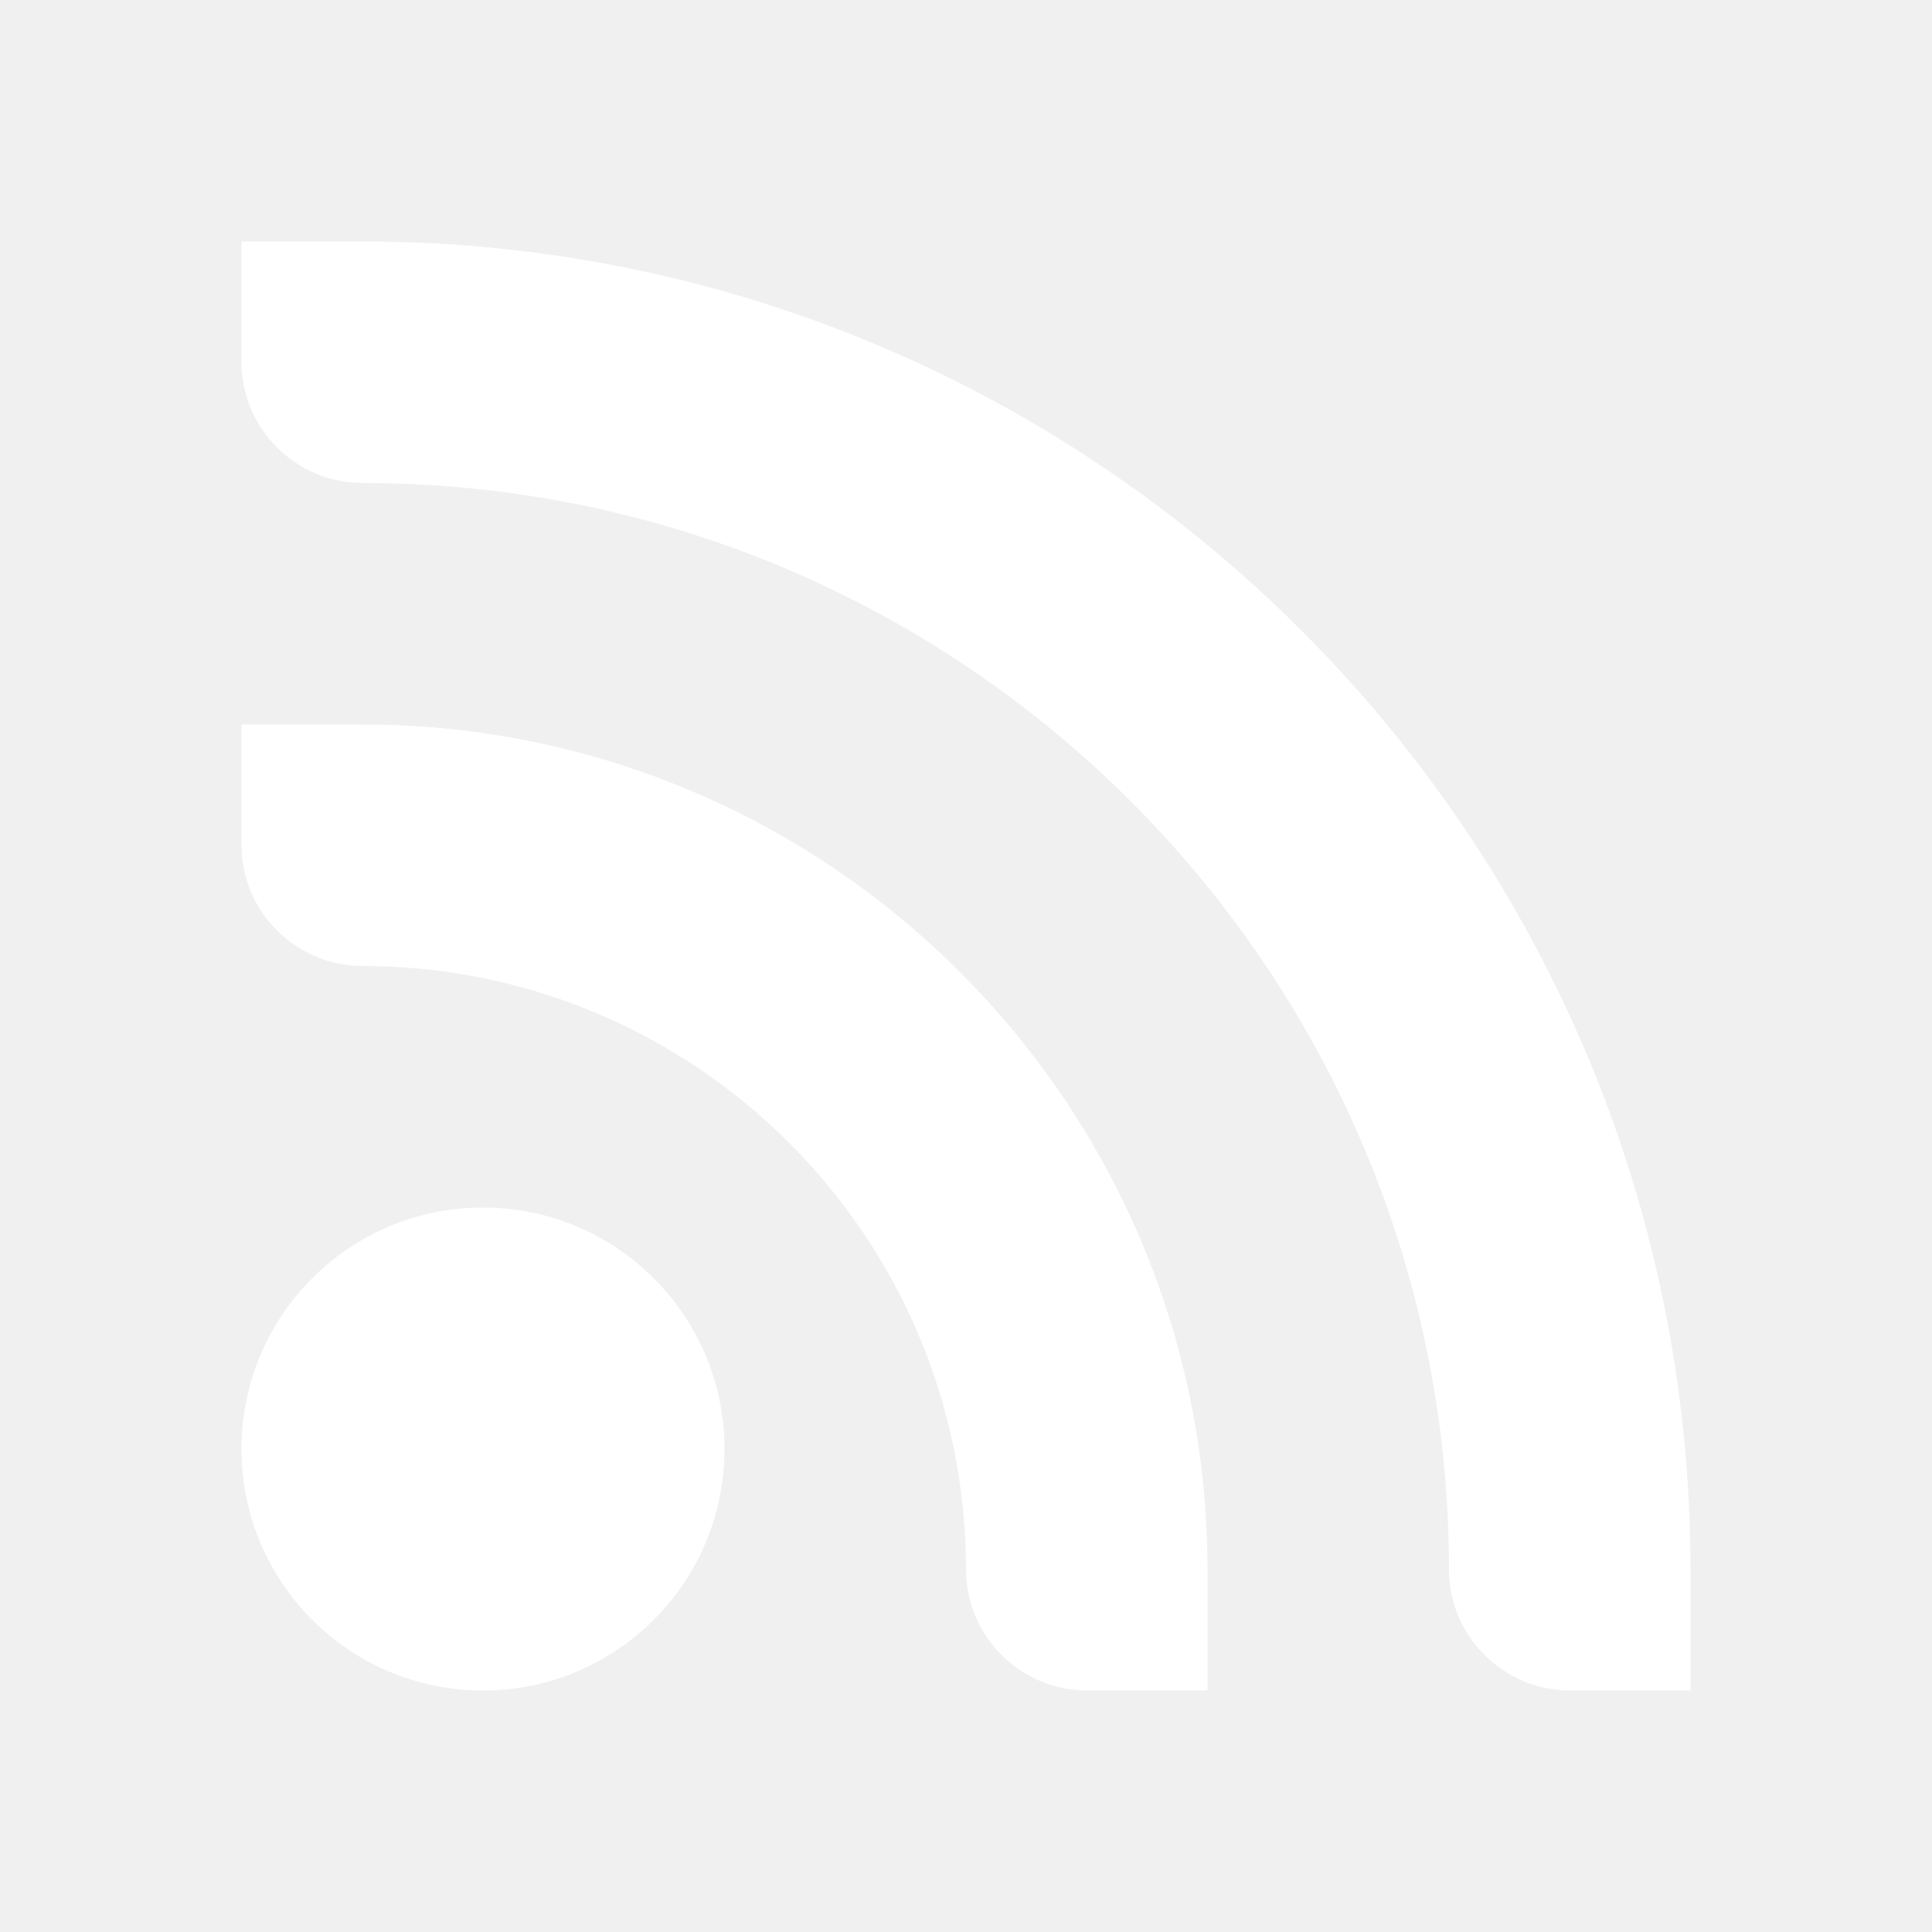
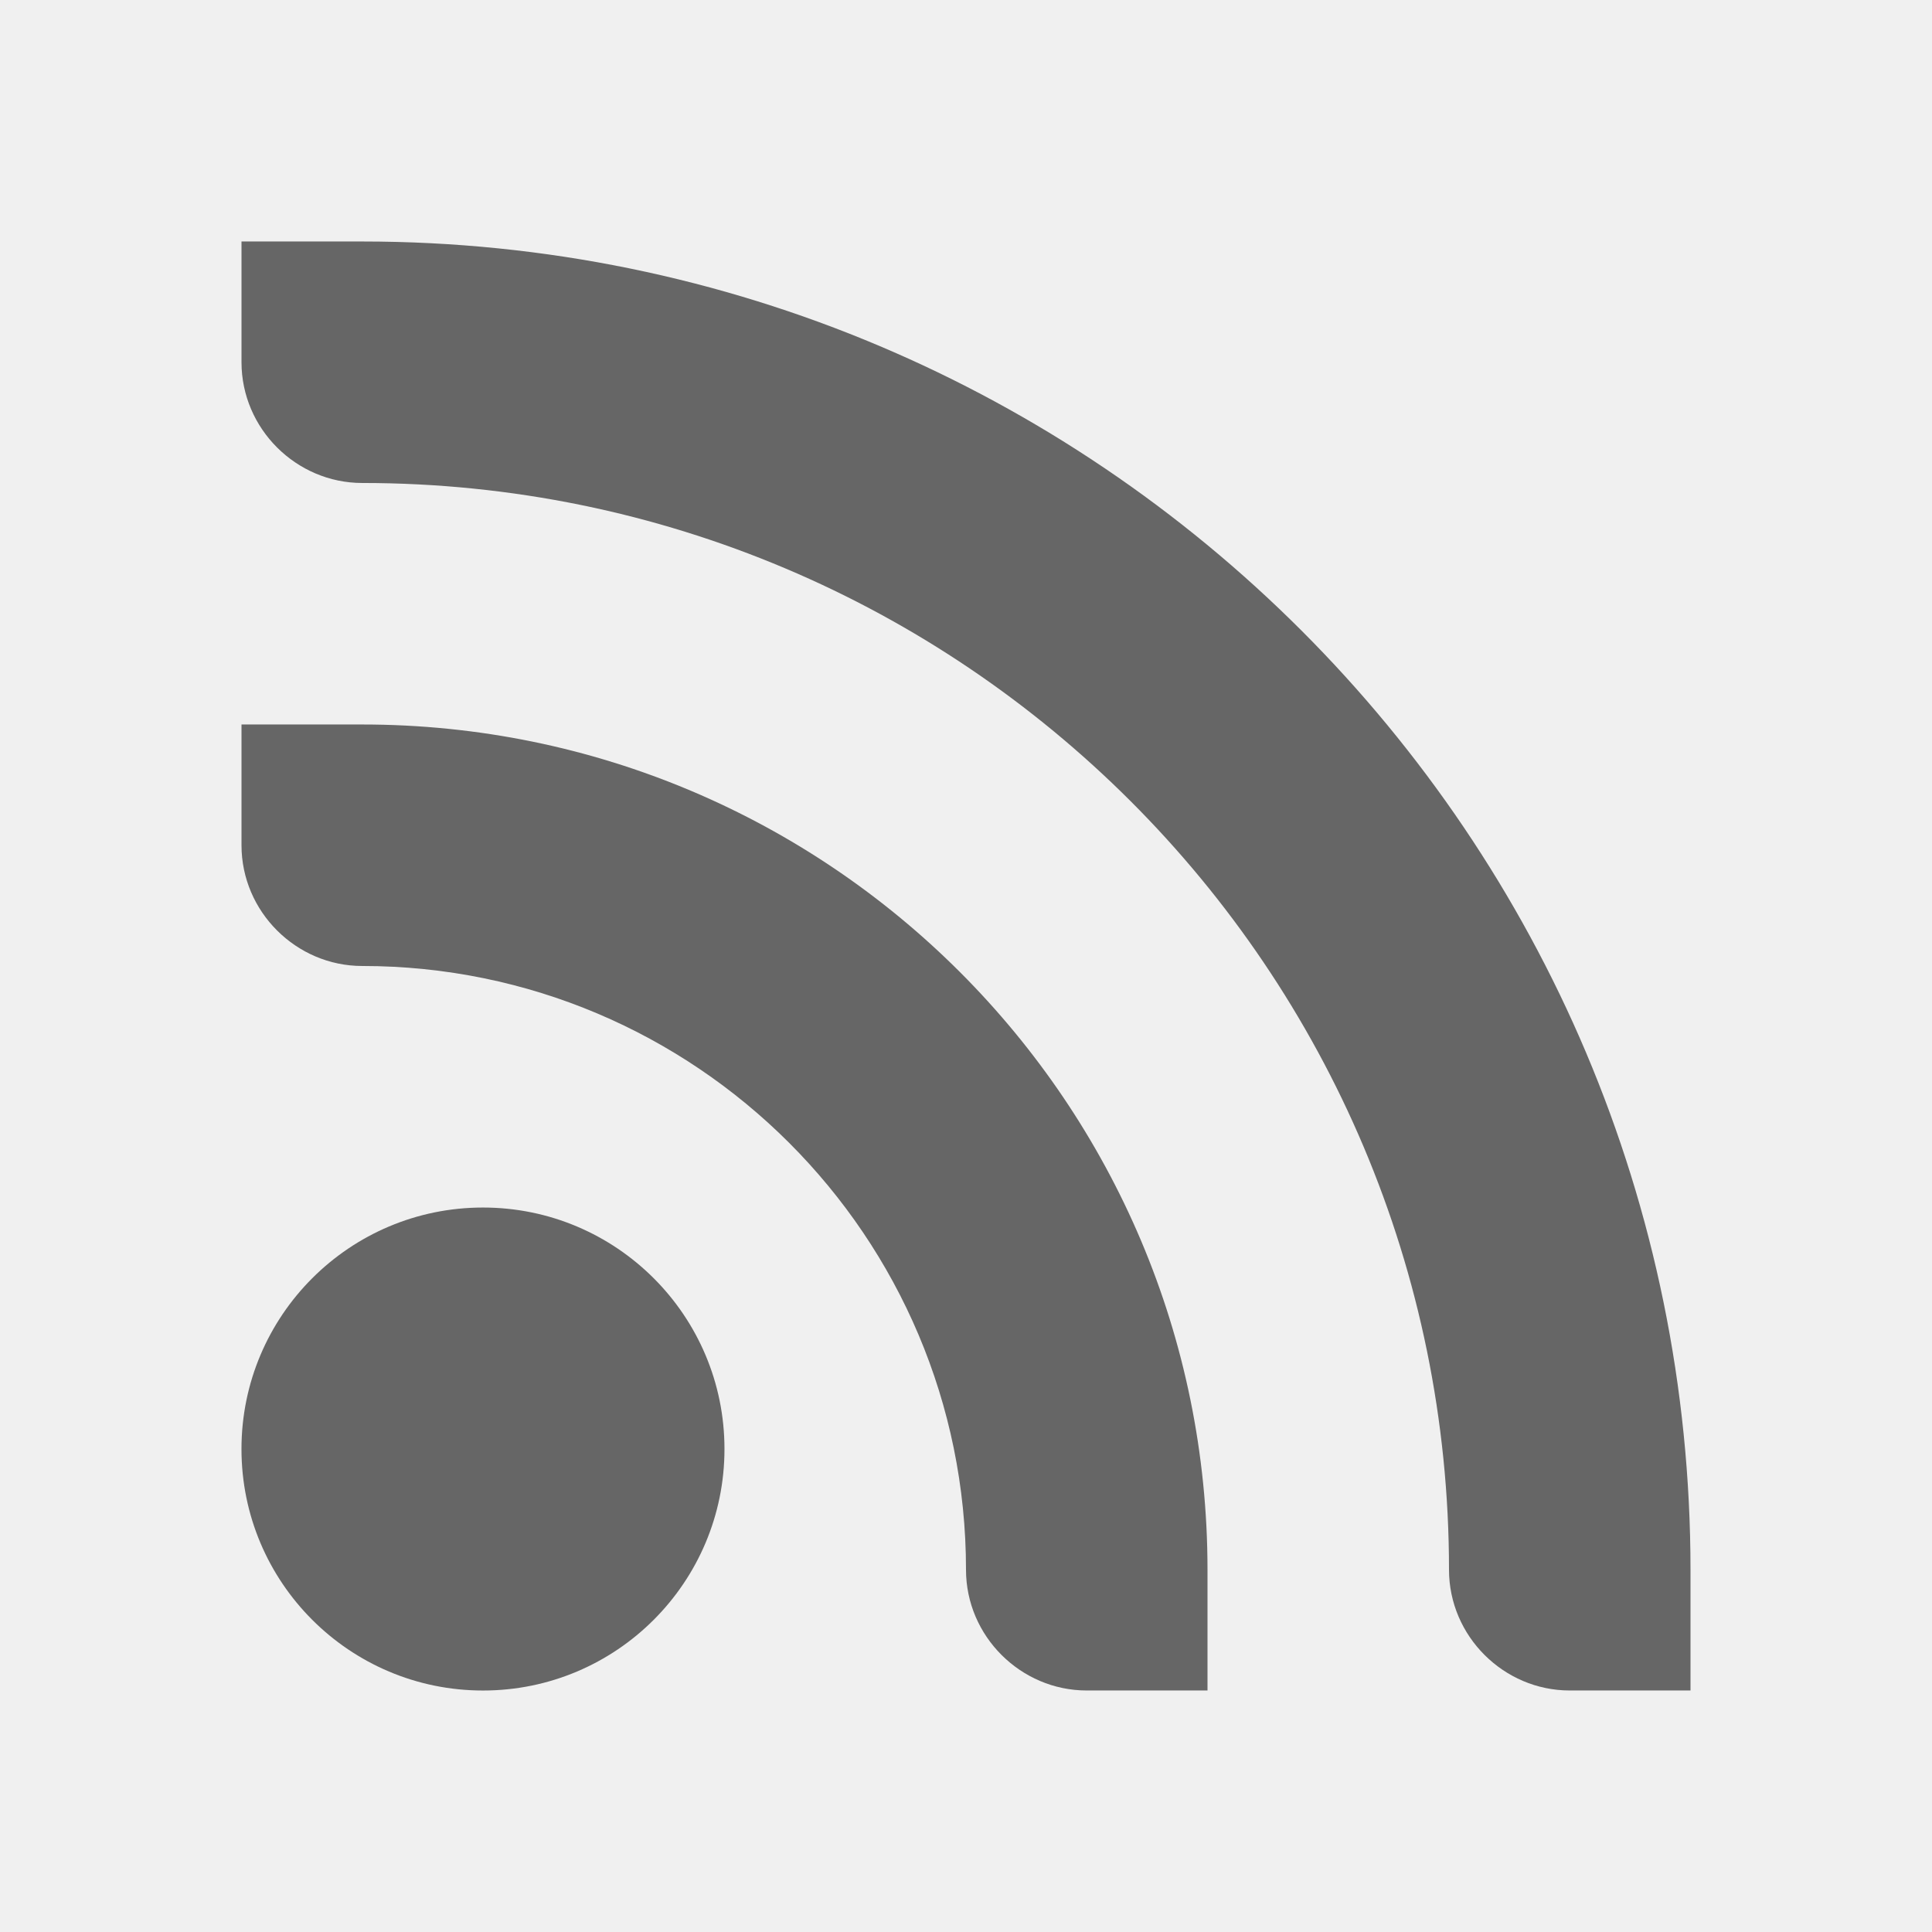
<svg xmlns="http://www.w3.org/2000/svg" height="16" id="svg7384" version="1.1" width="16">
  <defs id="defs7386" />
  <g id="layer9" style="display:inline" transform="translate(-561,-301.0001)" />
  <g id="layer10" transform="translate(-561,-301.0001)" />
  <g id="layer11" transform="translate(-561,-301.0001)" />
  <g id="layer13" transform="translate(-561,-301.0001)" />
  <g id="layer14" transform="translate(-561,-301.0001)">
-     <path d="m 325.062,97.188 a 2,3.236 0 1 1 -4,0 2,3.236 0 1 1 4,0 z" id="path4983" style="color:#000000;fill:#ffffff;fill-opacity:1;fill-rule:nonzero;stroke:none;stroke-width:1.696;marker:none;visibility:visible;display:inline;overflow:visible;enable-background:new" transform="matrix(1.000001,0,0,0.6180343,241.9375,252.9348)" />
-     <path d="m 563,303 0,1 c 0,0.55 0.453,1 1,1 4.971,0 9,4.029 9,9 0,0.55 0.453,1 1,1 l 1,0 0,-1 c 0,-6.075 -4.925,-11 -11,-11 l -1,0 z m 0,4 0,1 c 0,0.55 0.453,1 1,1 2.761,0 5,2.239 5,5 0,0.55 0.453,1 1,1 l 1,0 0,-1 c 0,-3.866 -3.134,-7 -7,-7 l -1,0 z" id="path5814" style="color:#000000;fill:#ffffff;fill-opacity:1;fill-rule:nonzero;stroke:none;stroke-width:1.333;marker:none;visibility:visible;display:inline;overflow:visible;enable-background:new" />
+     <path d="m 325.062,97.188 a 2,3.236 0 1 1 -4,0 2,3.236 0 1 1 4,0 z" id="path4983" style="color:#000000;fill:#666666;fill-opacity:1;fill-rule:nonzero;stroke:none;stroke-width:1.696;marker:none;visibility:visible;display:inline;overflow:visible;enable-background:new" transform="matrix(1.000001,0,0,0.6180343,241.9375,252.9348)" />
+     <path d="m 563,303 0,1 c 0,0.55 0.453,1 1,1 4.971,0 9,4.029 9,9 0,0.55 0.453,1 1,1 l 1,0 0,-1 c 0,-6.075 -4.925,-11 -11,-11 l -1,0 z m 0,4 0,1 c 0,0.55 0.453,1 1,1 2.761,0 5,2.239 5,5 0,0.55 0.453,1 1,1 l 1,0 0,-1 c 0,-3.866 -3.134,-7 -7,-7 l -1,0 z" id="path5814" style="color:#000000;fill:#666666;fill-opacity:1;fill-rule:nonzero;stroke:none;stroke-width:1.333;marker:none;visibility:visible;display:inline;overflow:visible;enable-background:new" />
  </g>
  <g id="layer15" style="display:inline" transform="translate(-561,-301.0001)" />
  <g id="g71291" style="display:inline" transform="translate(-561,-301.0001)" />
  <g id="g4953" style="display:inline" transform="translate(-561,-301.0001)" />
  <g id="layer12" style="display:inline" transform="translate(-561,-301.0001)" />
</svg>
